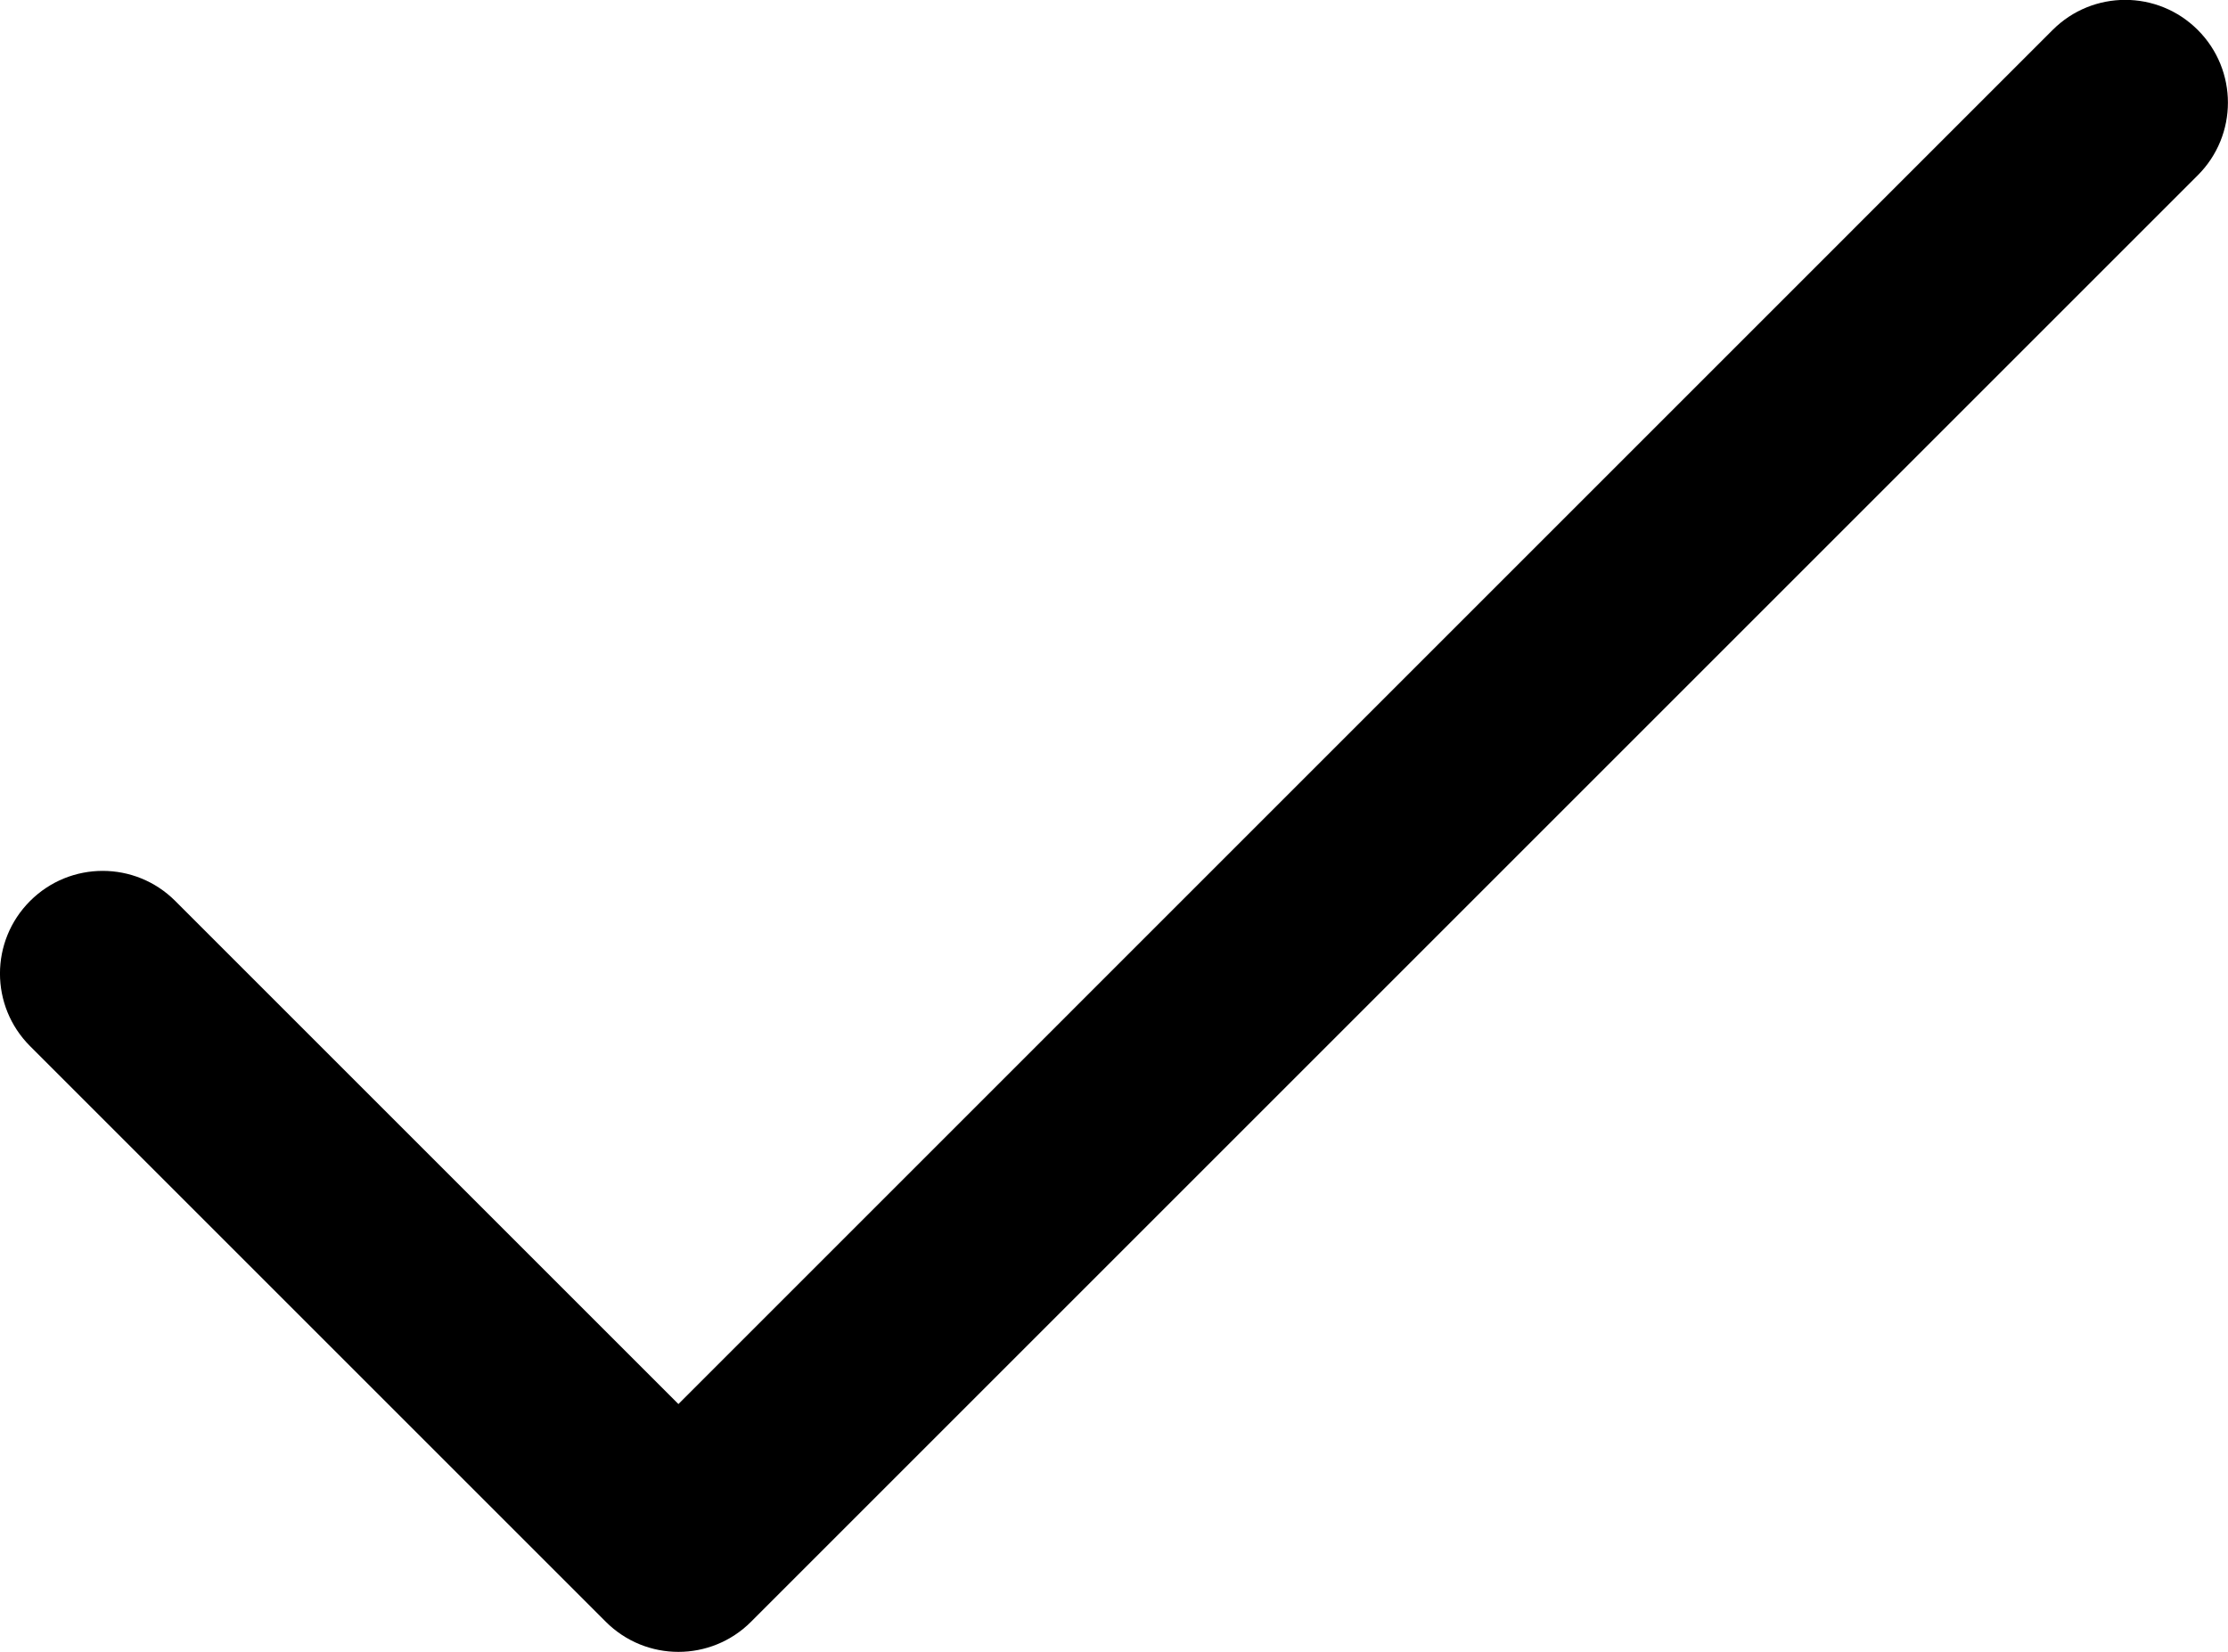
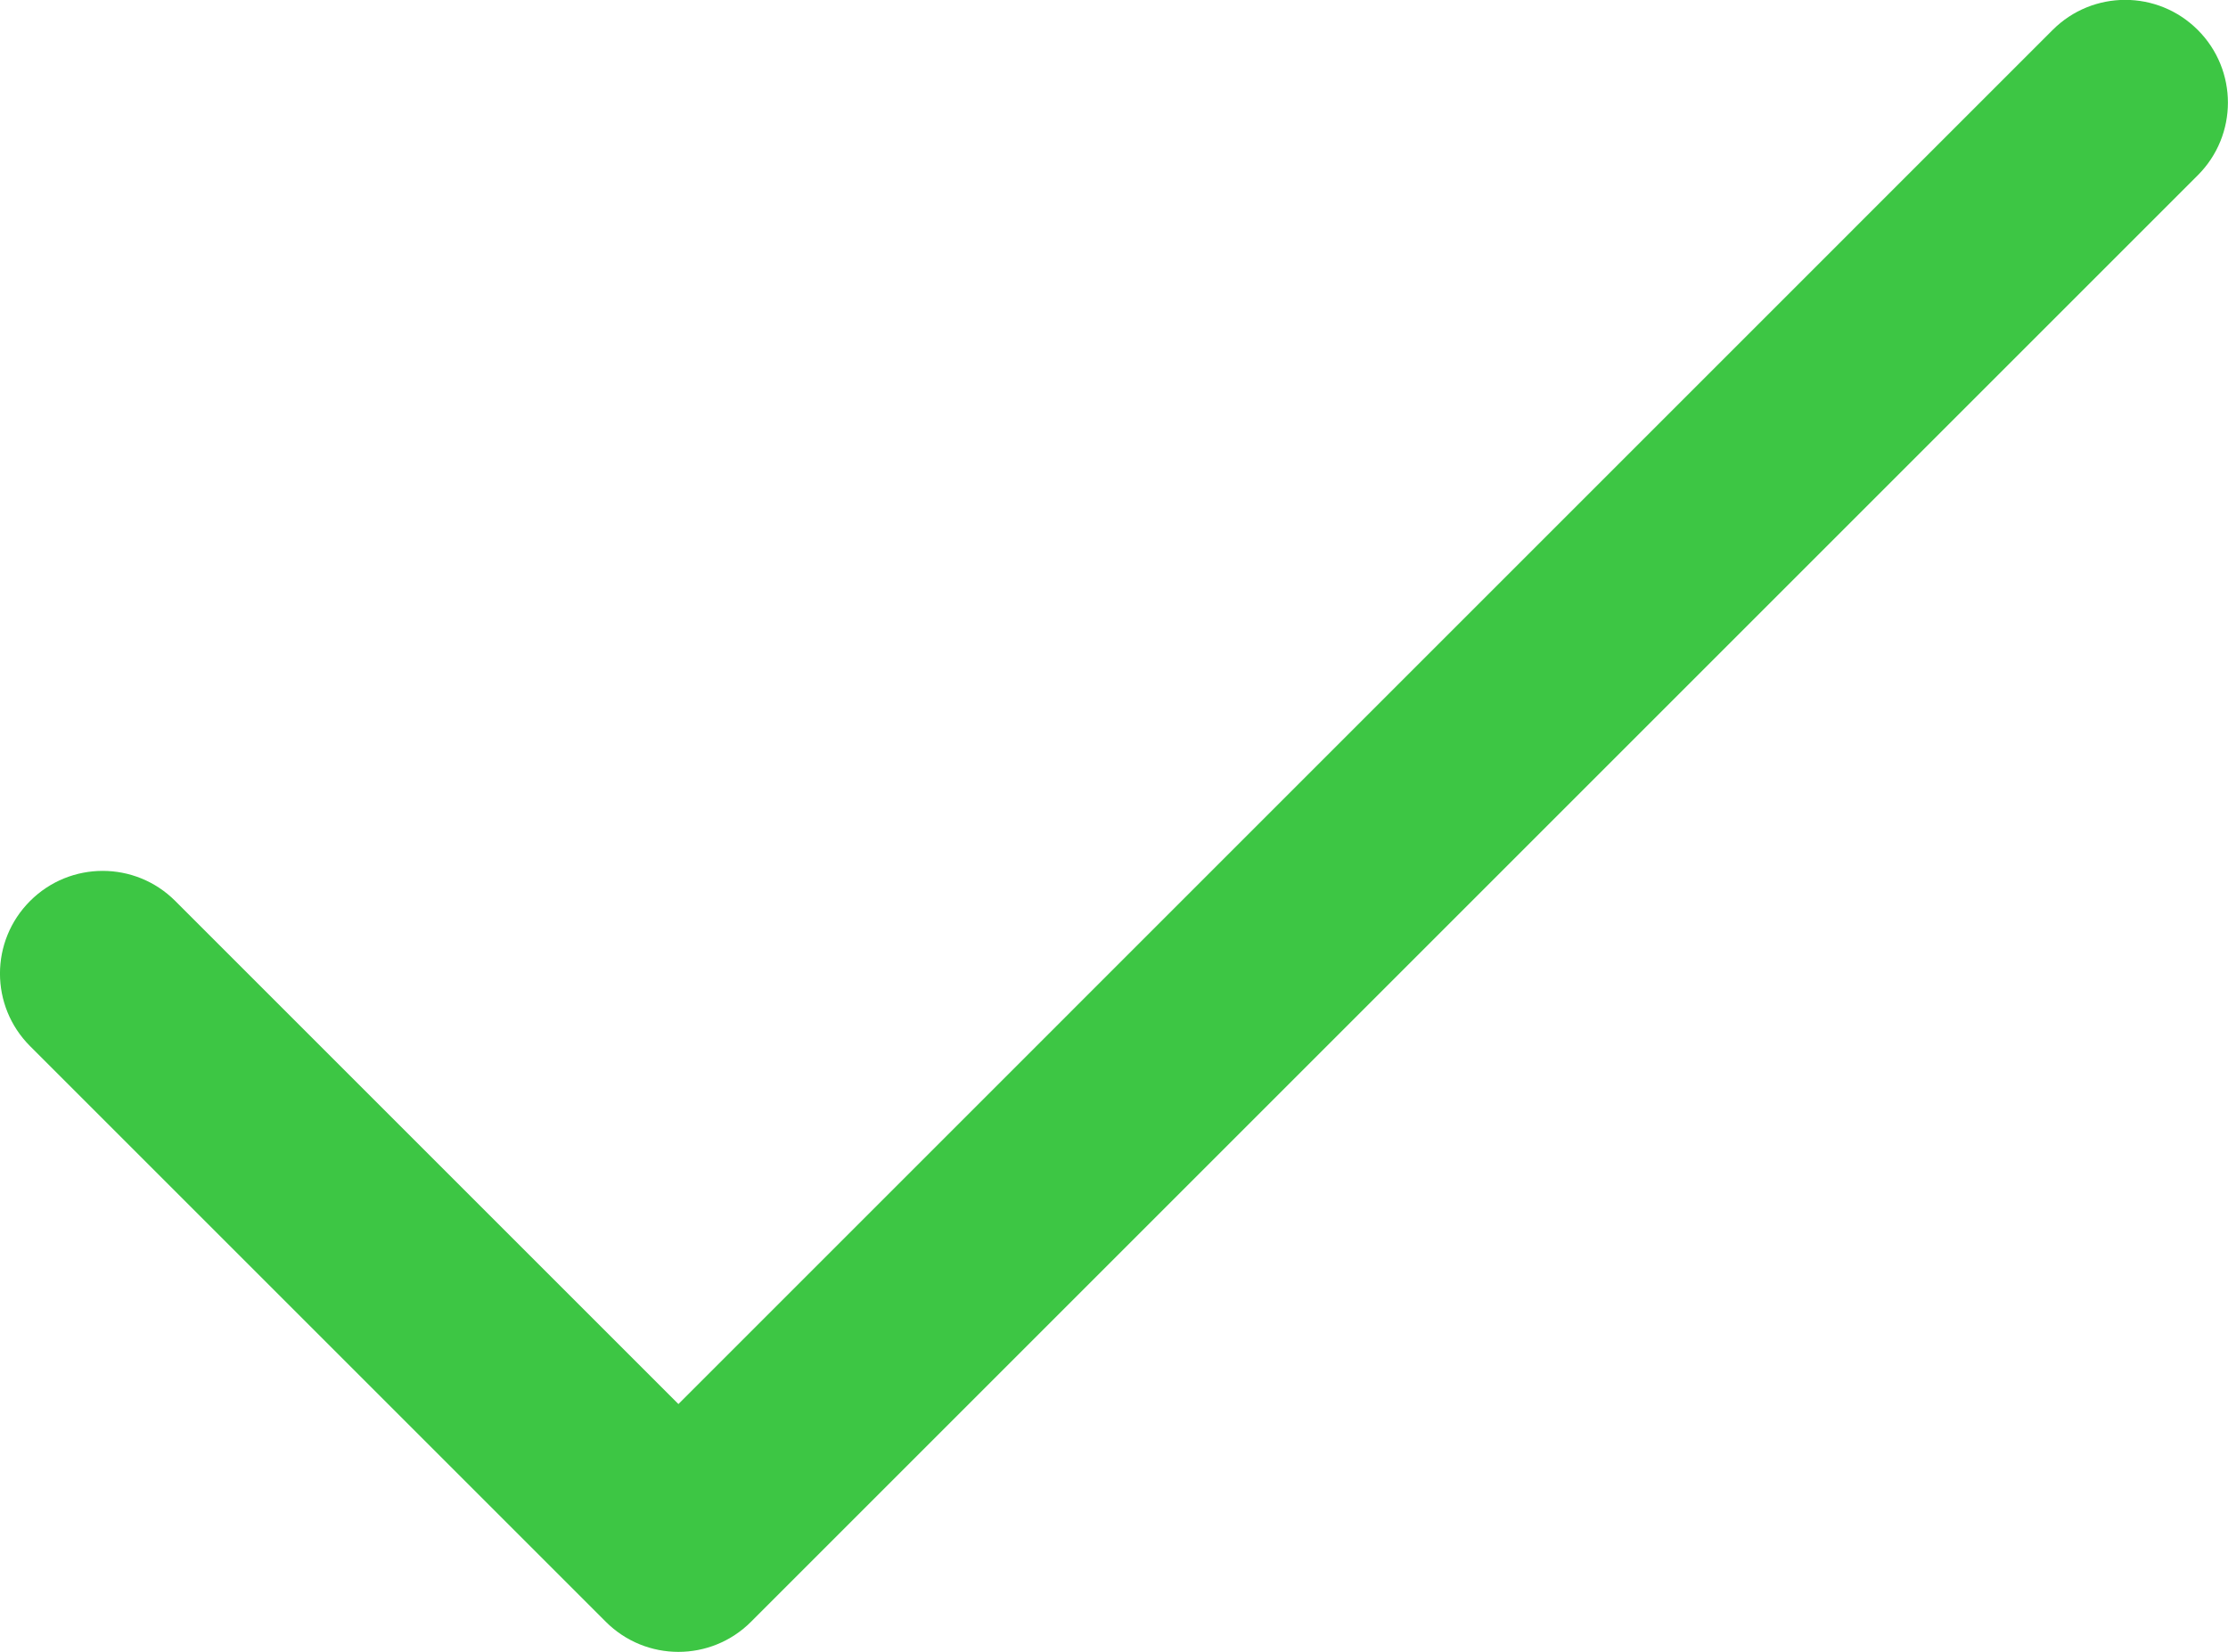
<svg xmlns="http://www.w3.org/2000/svg" version="1.0" id="Layer_1" x="0px" y="0px" width="21.698px" height="16.09px" viewBox="-82.357 4.875 21.698 16.09" enable-background="new -82.357 4.875 21.698 16.09" xml:space="preserve">
-   <path color="currentColor" d="M-60.953,5.167c-0.391-0.391-1.023-0.391-1.414,0L-75.75,18.551l-4.9-4.9c-0.391-0.391-1.023-0.391-1.414,0  s-0.391,1.023,0,1.414l5.607,5.607c0.195,0.195,0.451,0.293,0.707,0.293s0.512-0.098,0.707-0.293l14.09-14.09  C-60.562,6.191-60.562,5.558-60.953,5.167z" />
+   <path class="currentColor" color="#3dc644" d="M-60.953,5.167c-0.391-0.391-1.023-0.391-1.414,0L-75.75,18.551l-4.9-4.9c-0.391-0.391-1.023-0.391-1.414,0  s-0.391,1.023,0,1.414l5.607,5.607c0.195,0.195,0.451,0.293,0.707,0.293s0.512-0.098,0.707-0.293l14.09-14.09  C-60.562,6.191-60.562,5.558-60.953,5.167z" />
+   <style rel="stylesheet">
+ 
+   .currentColor{
+ 
+     fill: #3dc644;
+ 
+   }
+ 
+ </style>
</svg>
